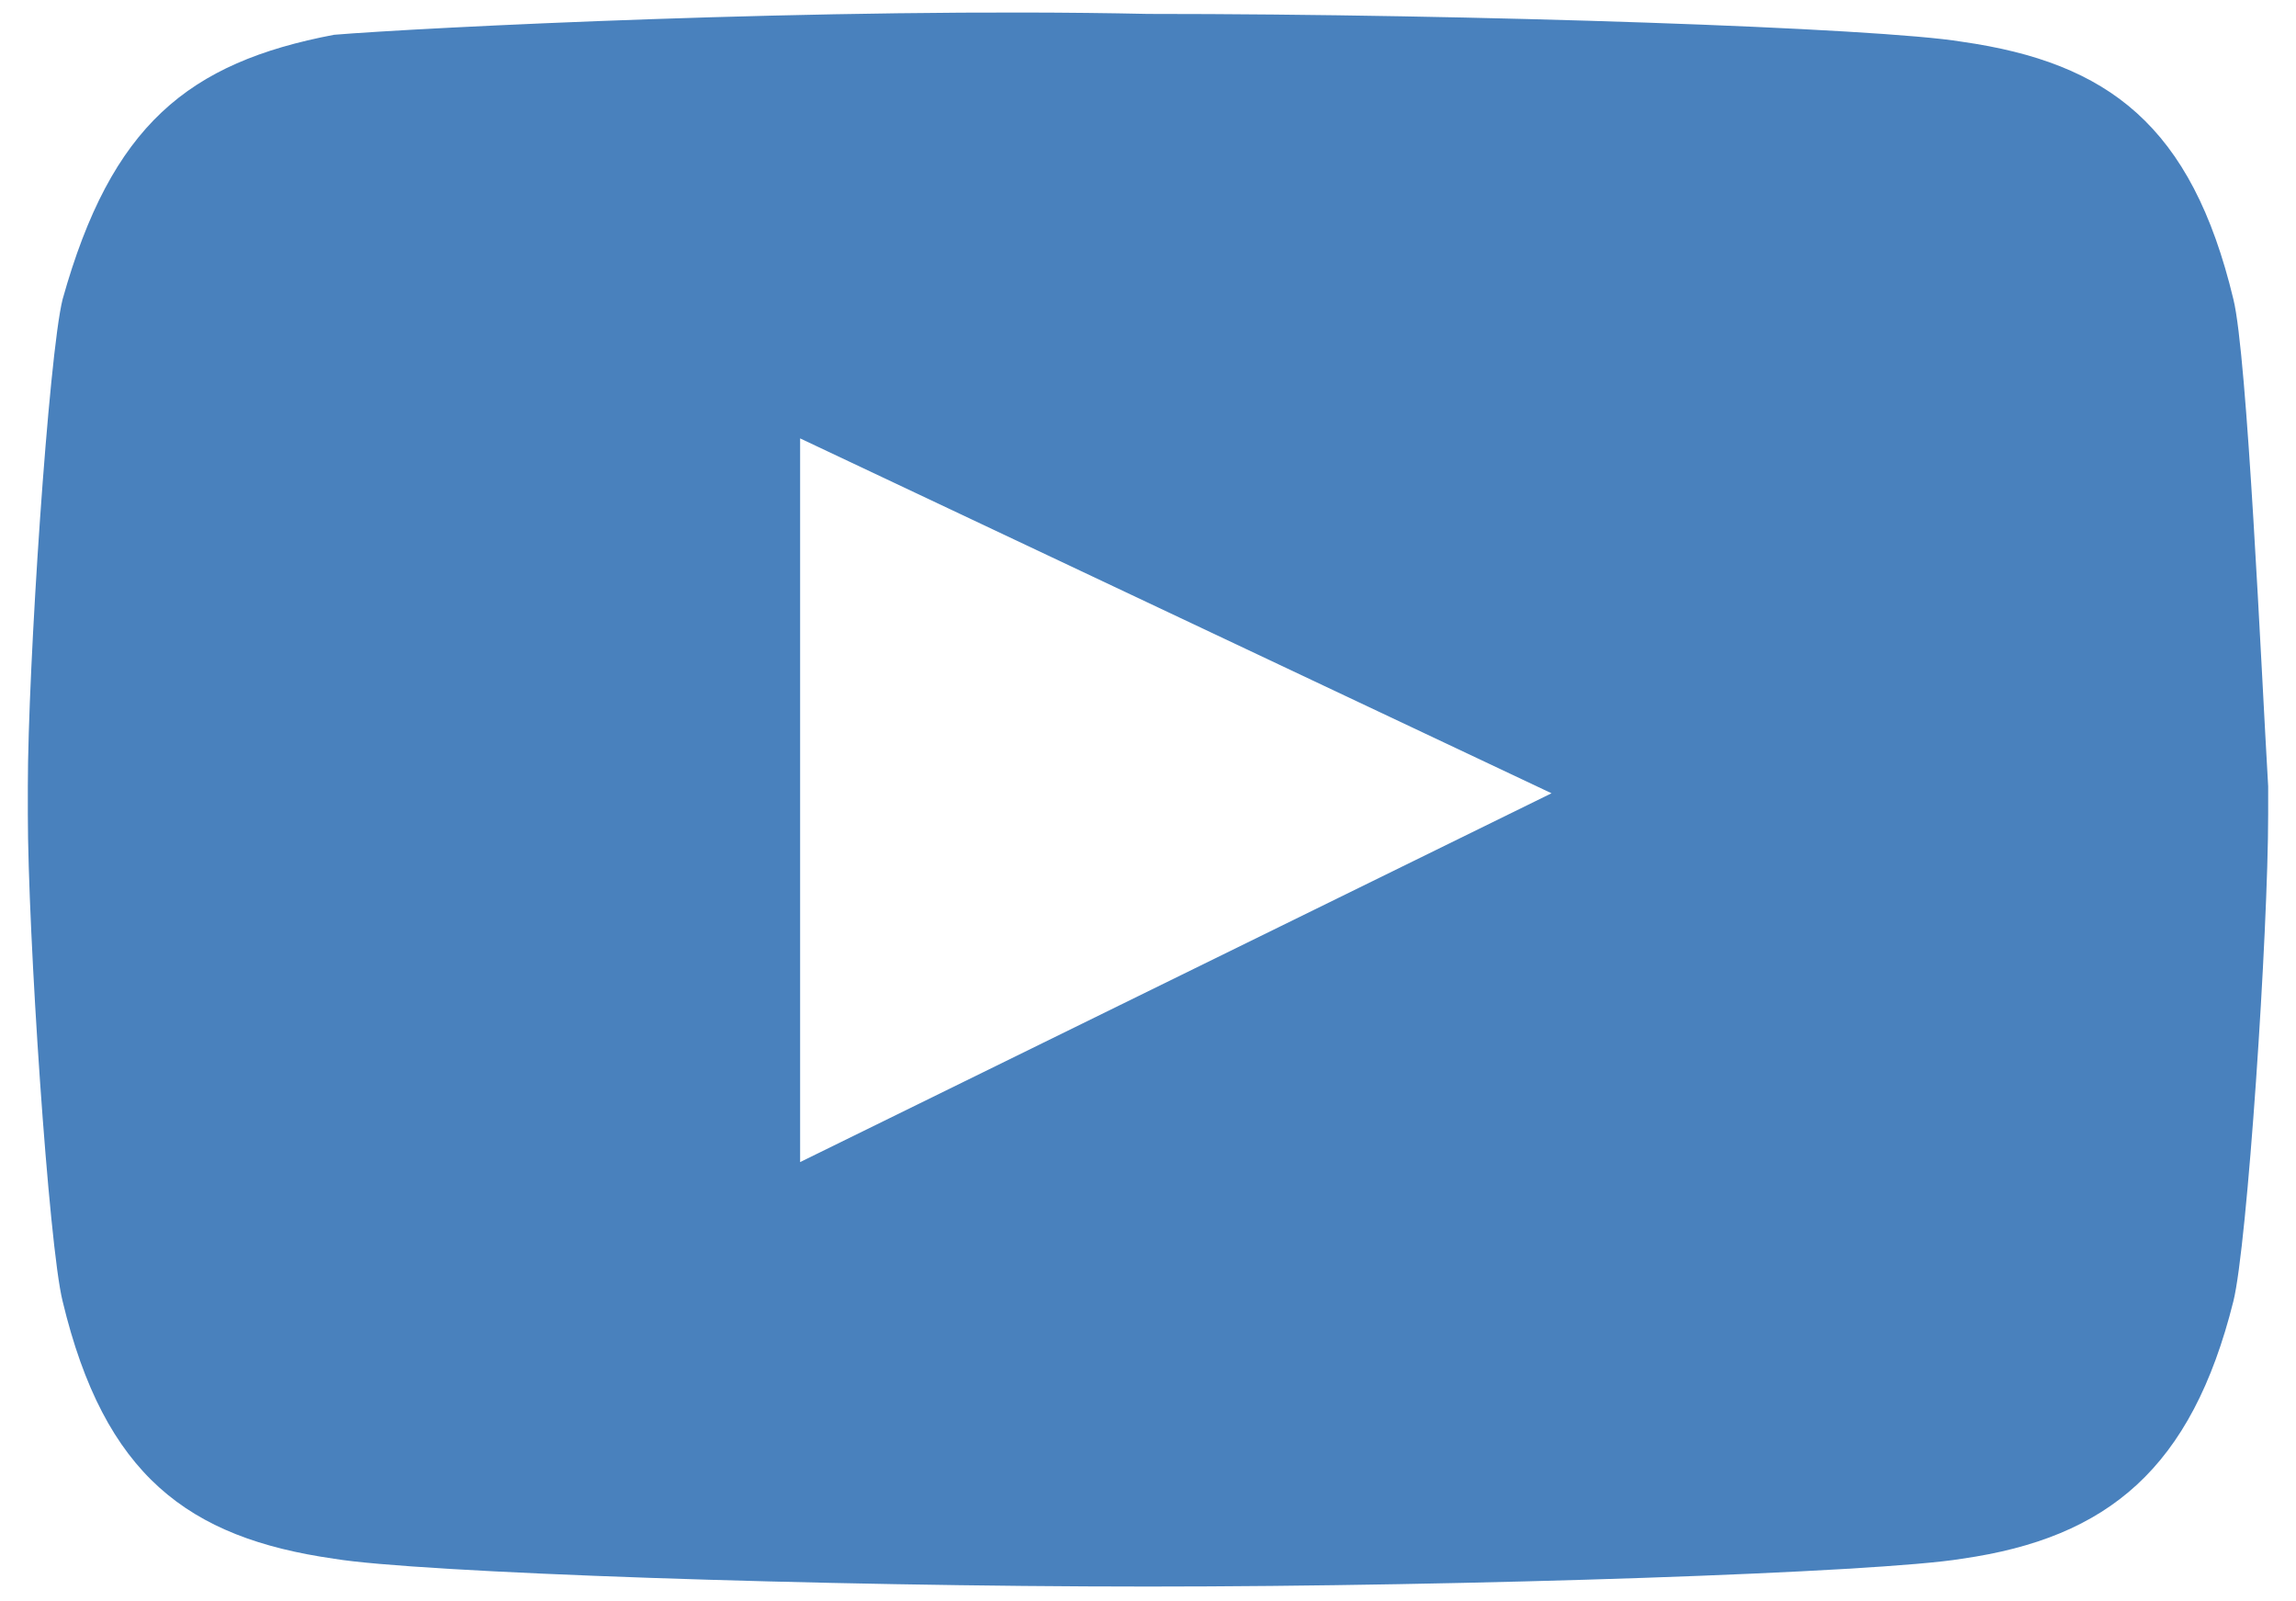
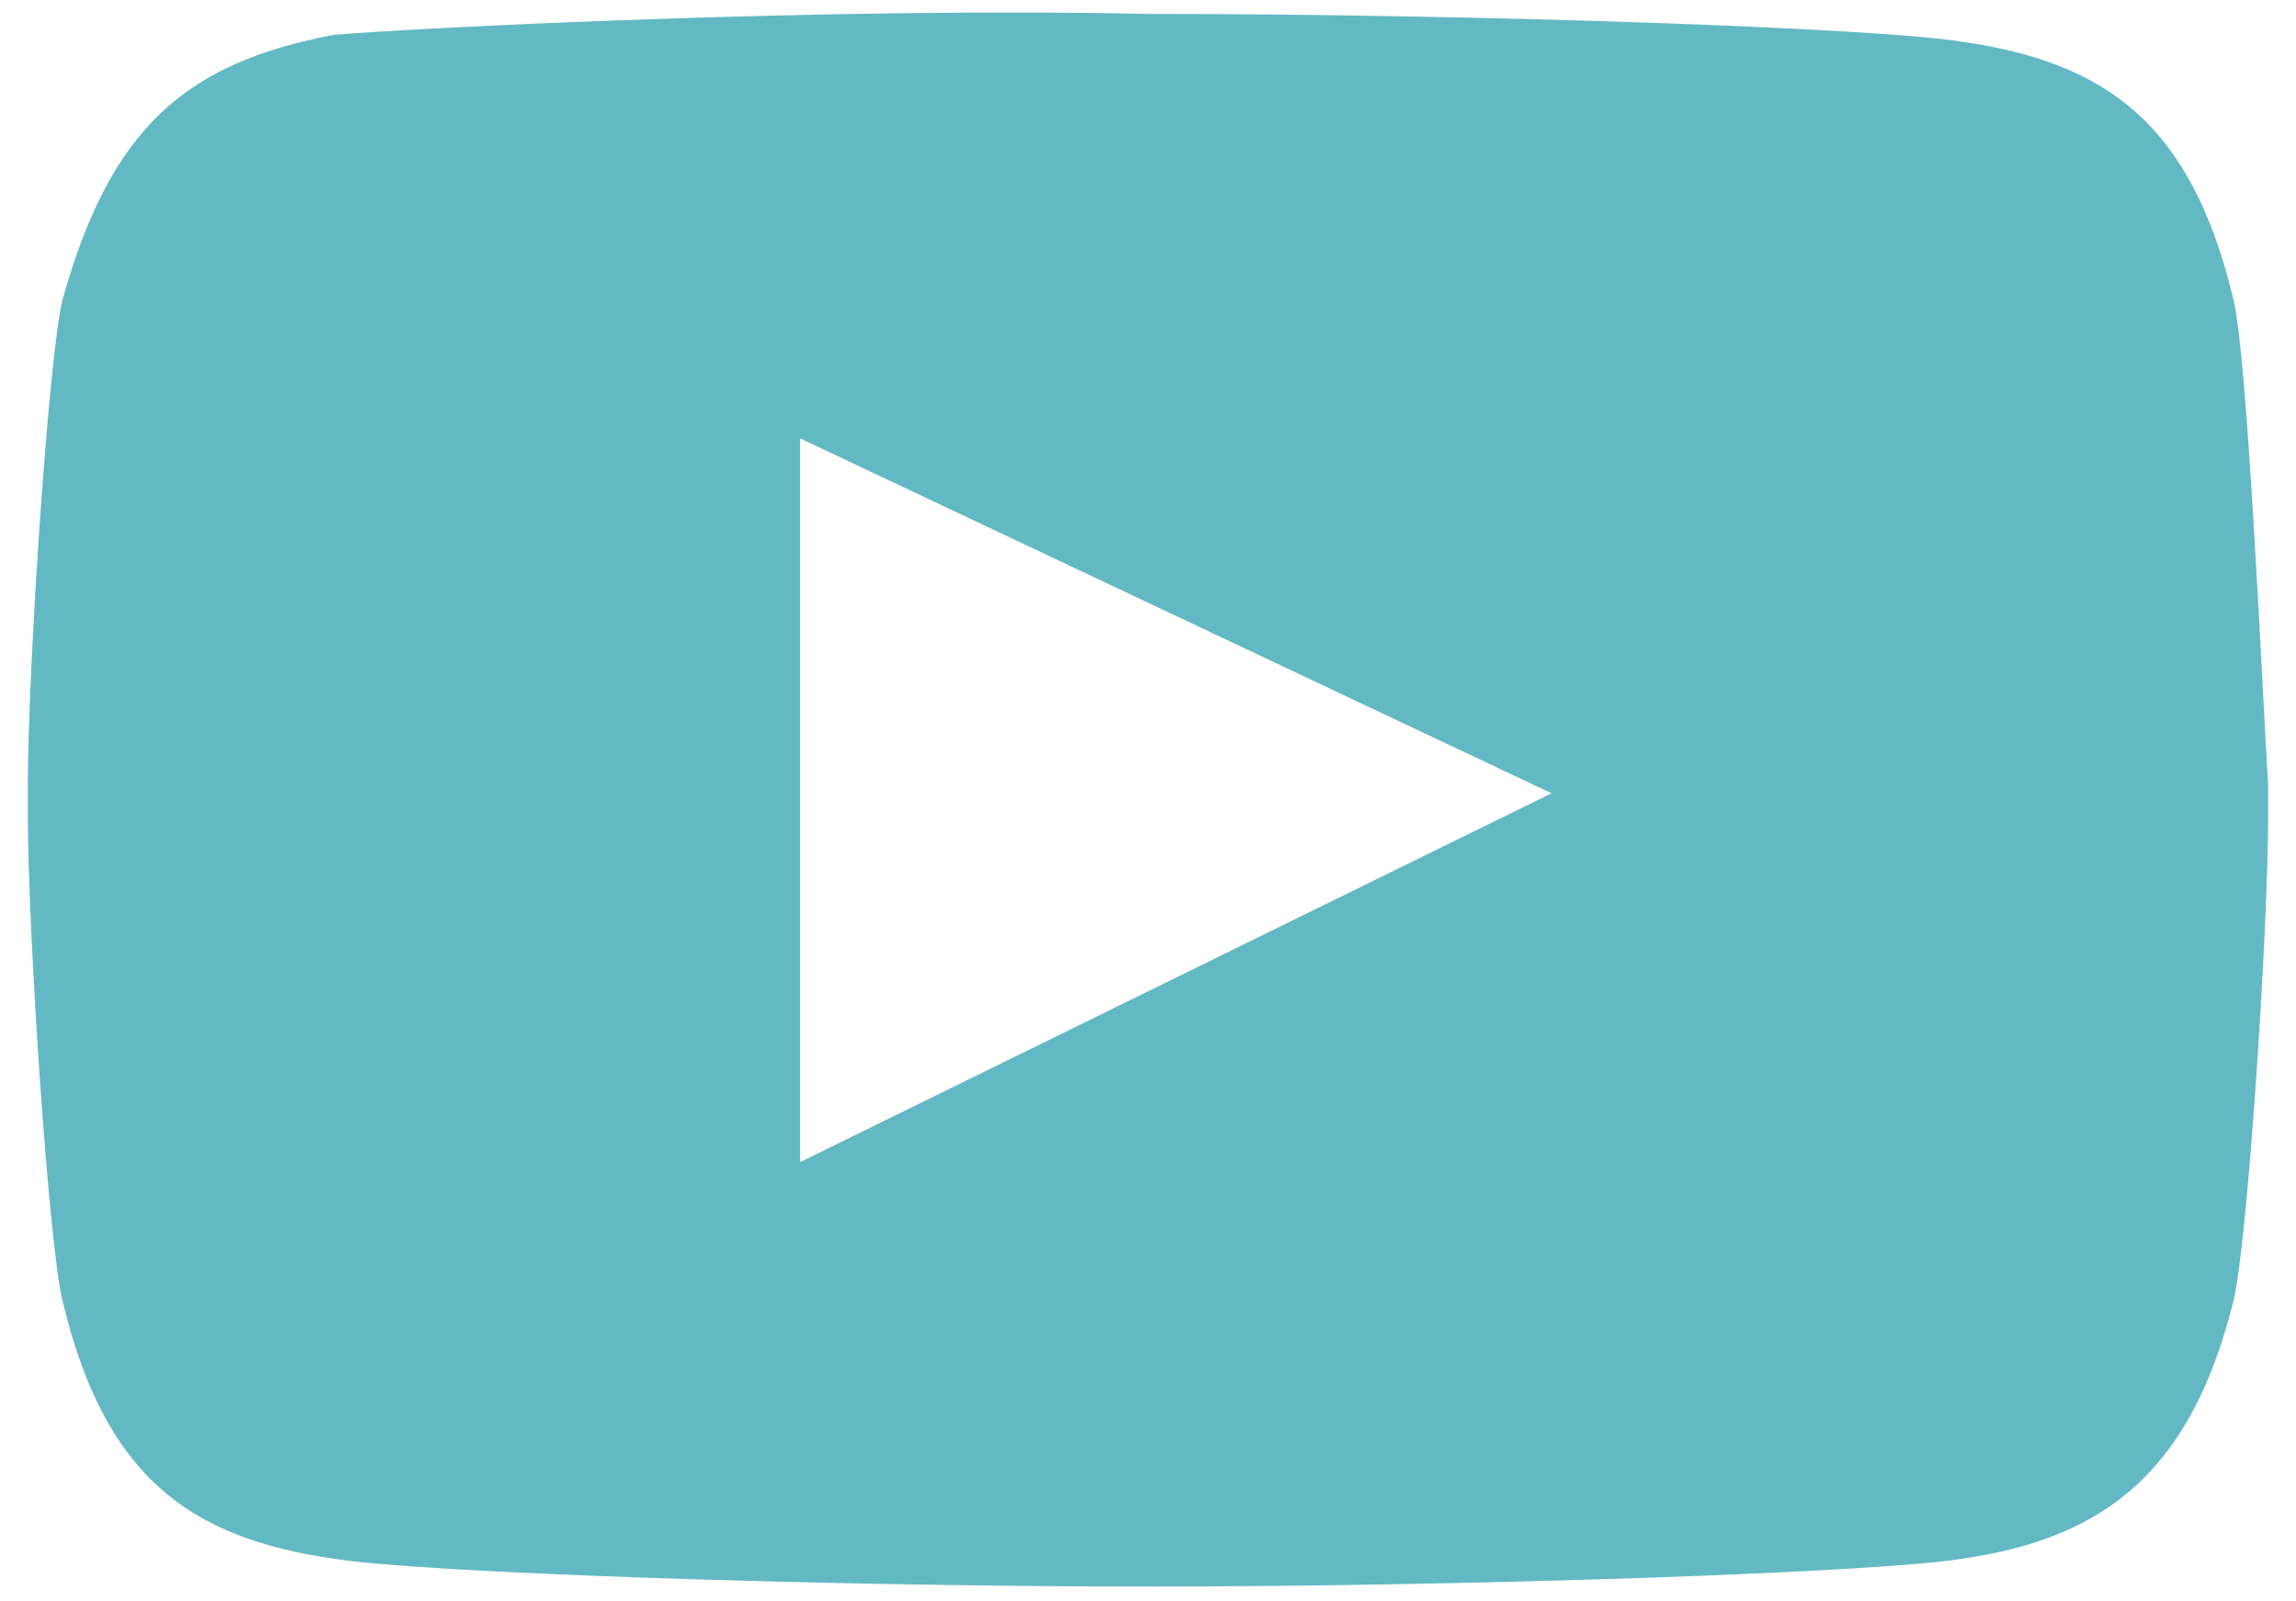
<svg xmlns="http://www.w3.org/2000/svg" version="1.1" id="레이어_1" x="0px" y="0px" viewBox="0 0 33 23" style="enable-background:new 0 0 33 23;" xml:space="preserve">
  <style type="text/css">
- 	.st0{fill:#4981BD;}
+ 	.st0{fill:#63B9C3;}
</style>
  <g>
    <g>
-       <path class="st0" d="M32.1,4.3c-0.6-2.5-1.8-3.4-3.9-3.7c-1.2-0.2-7-0.4-11.7-0.4C11.9,0.1,6,0.4,4.8,0.5C2.7,0.9,1.6,1.8,0.9,4.3    c-0.2,0.8-0.5,5.3-0.5,7v0.4c0,1.7,0.3,6.2,0.5,7c0.6,2.5,1.8,3.4,3.9,3.7c1.2,0.2,7,0.4,11.7,0.4h0c4.6,0,10.5-0.2,11.7-0.4    c2.1-0.3,3.3-1.3,3.9-3.7c0.2-0.8,0.5-5.3,0.5-7v-0.4C32.5,9.6,32.3,5.1,32.1,4.3z M11.5,16.7V6.3l10.8,5.1L11.5,16.7z" />
+       <path class="st0" d="M32.1,4.3c-0.6-2.5-1.8-3.4-3.9-3.7c-1.2-0.2-7-0.4-11.7-0.4C11.9,0.1,6,0.4,4.8,0.5C2.7,0.9,1.6,1.8,0.9,4.3    c-0.2,0.8-0.5,5.3-0.5,7v0.4c0,1.7,0.3,6.2,0.5,7c0.6,2.5,1.8,3.4,3.9,3.7c1.2,0.2,7,0.4,11.7,0.4l0,0c4.6,0,10.5-0.2,11.7-0.4    c2.1-0.3,3.3-1.3,3.9-3.7c0.2-0.8,0.5-5.3,0.5-7v-0.4C32.5,9.6,32.3,5.1,32.1,4.3z M11.5,16.7V6.3l10.8,5.1L11.5,16.7z" />
    </g>
  </g>
</svg>
